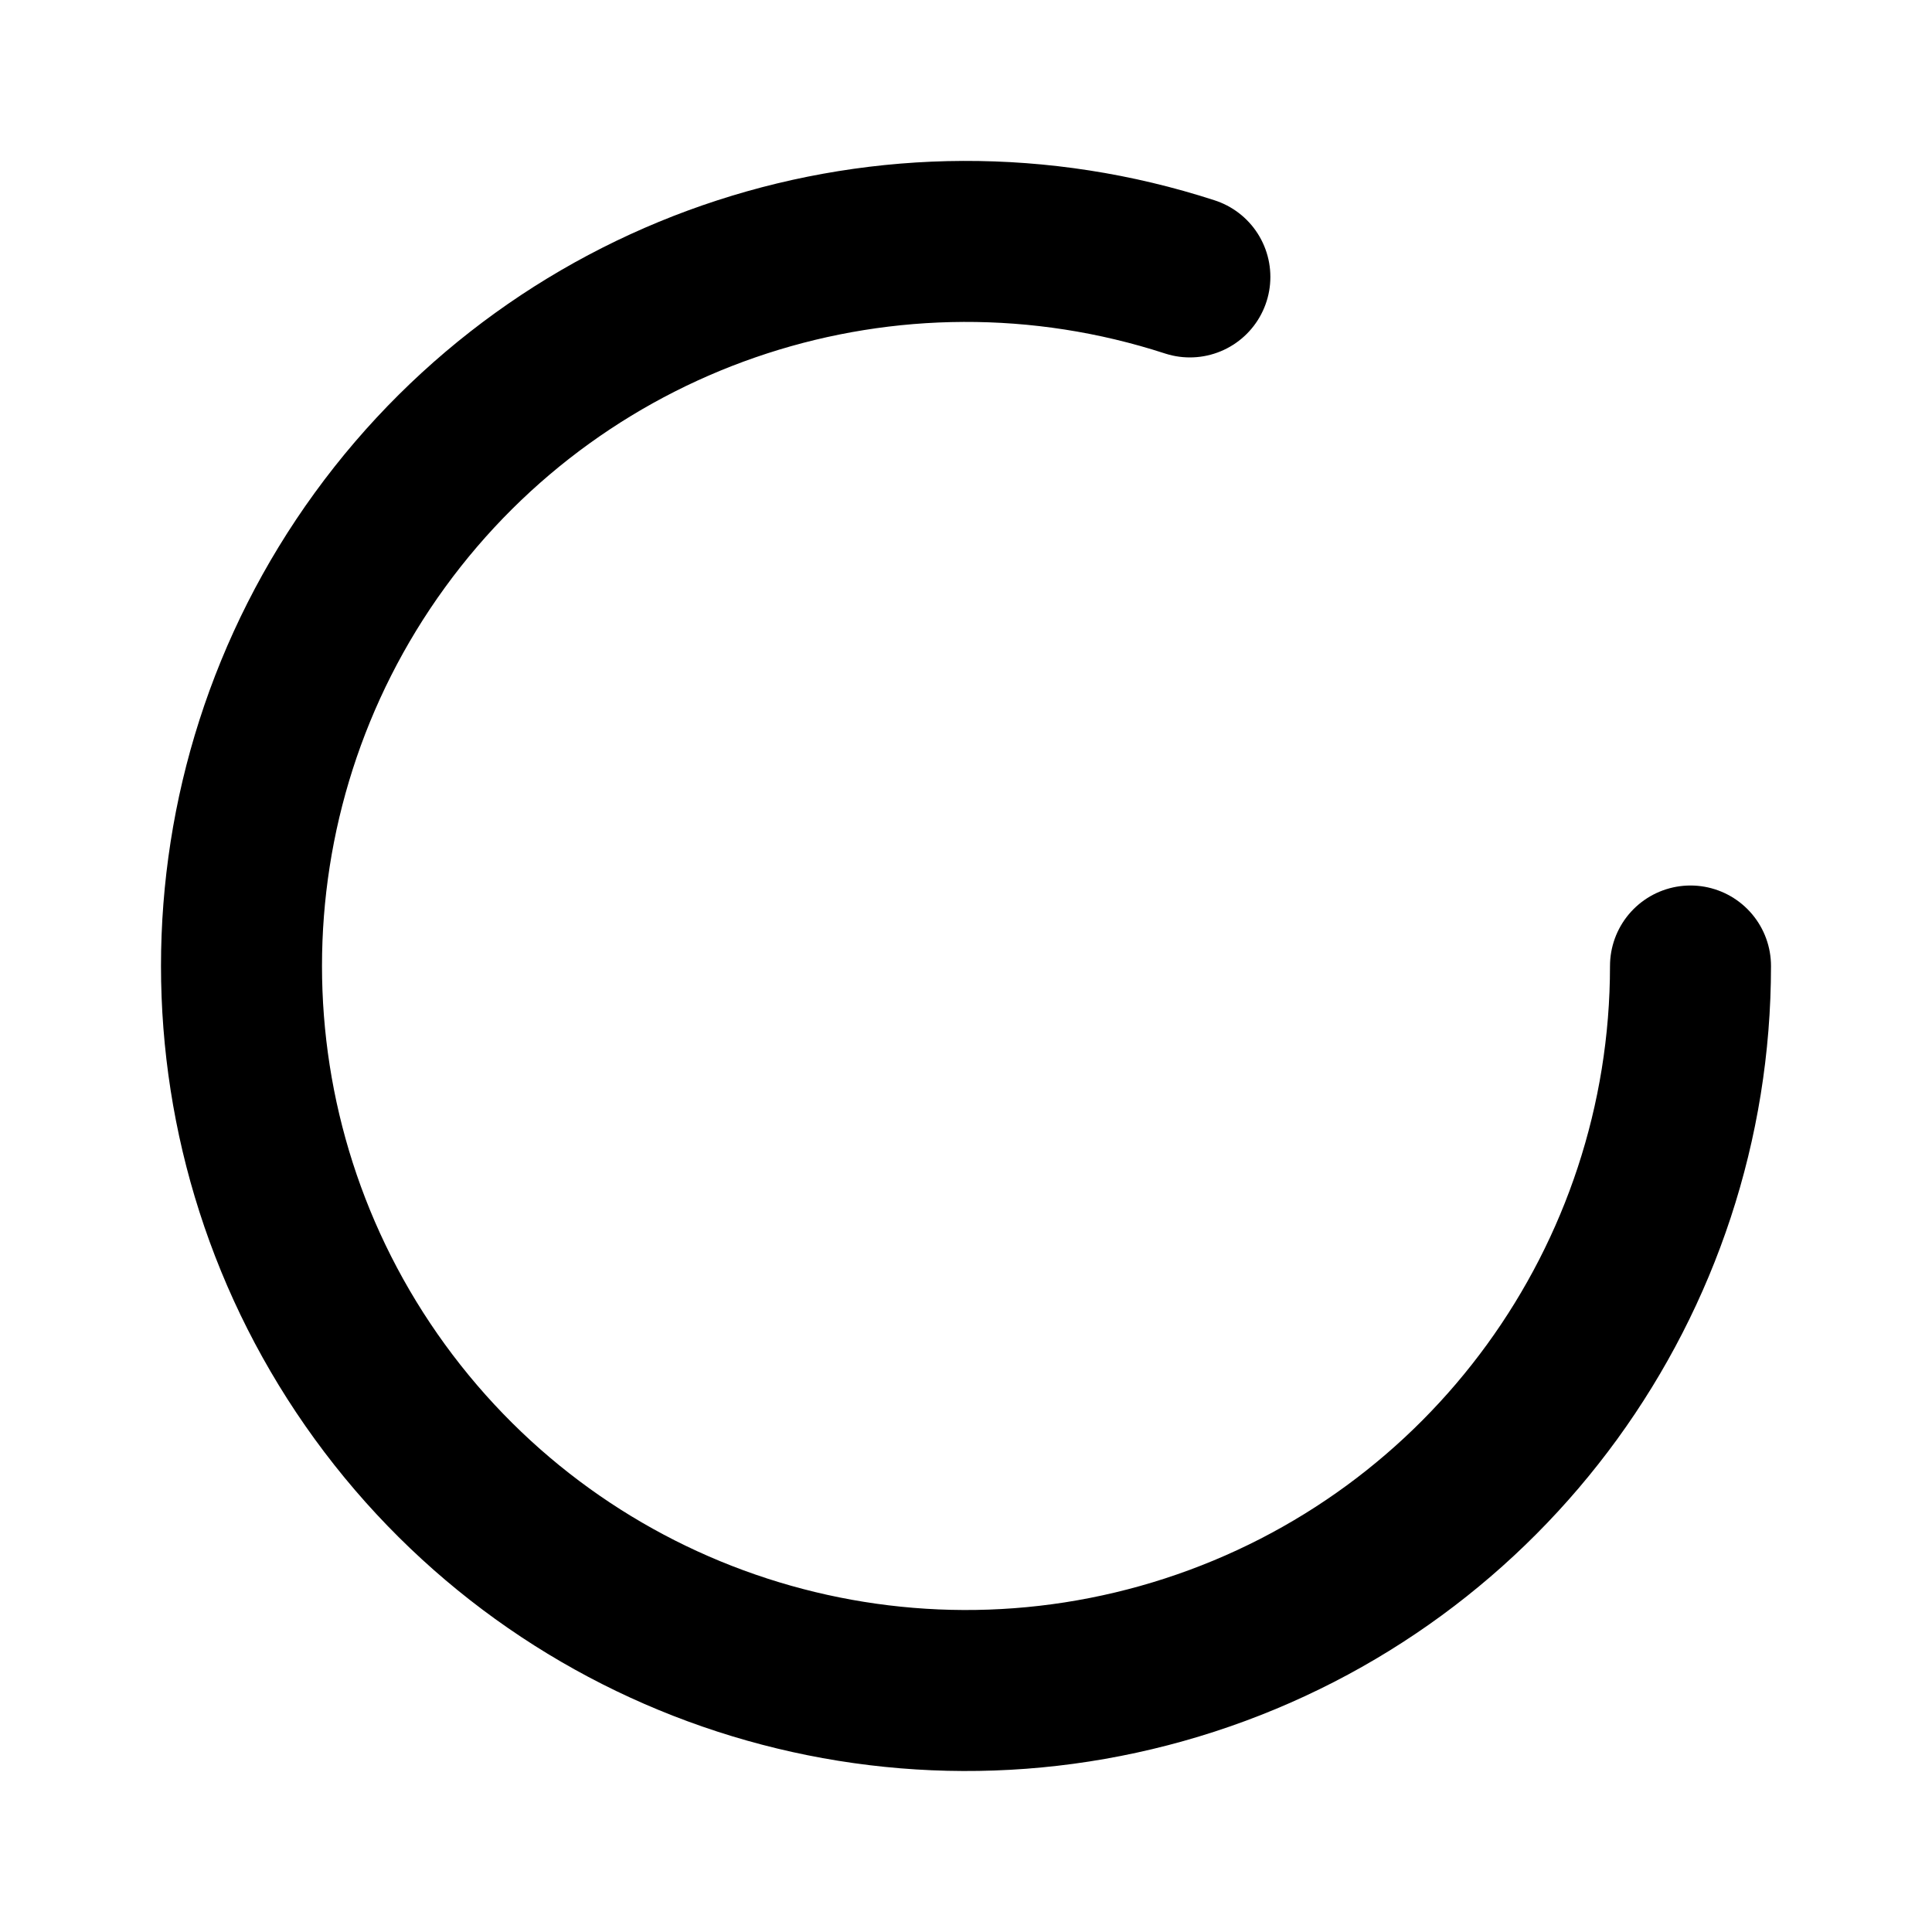
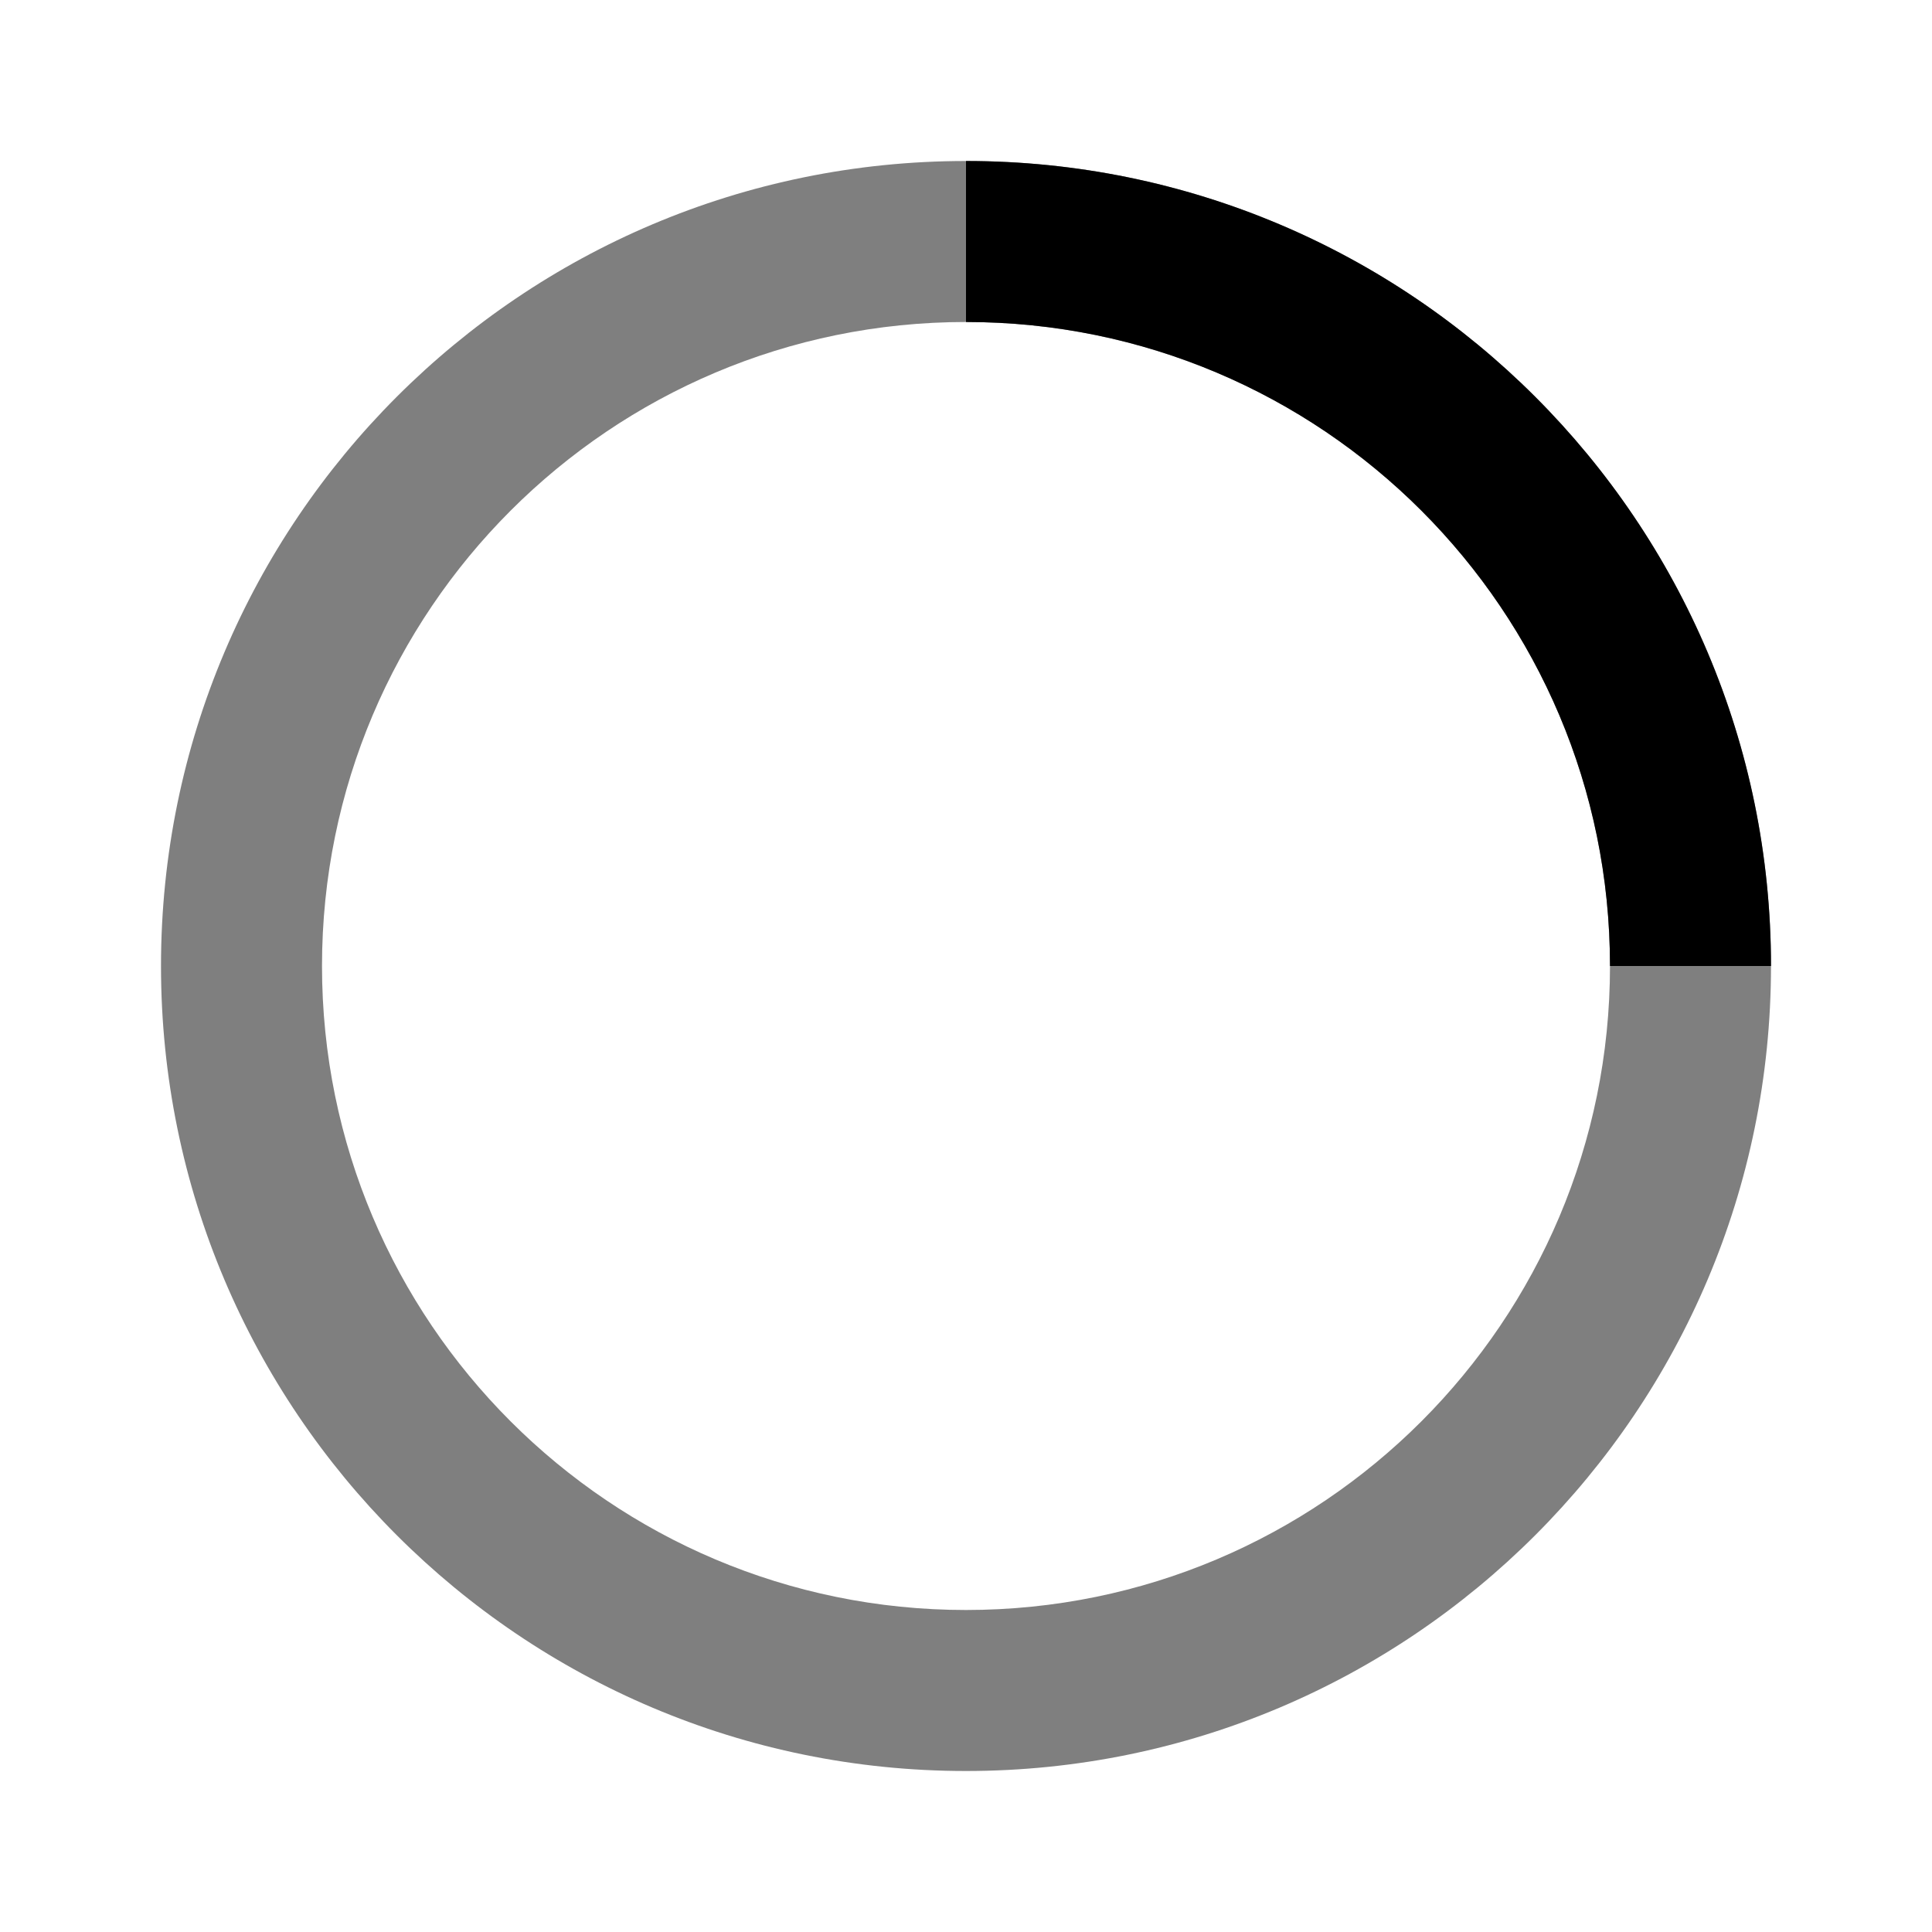
- <svg xmlns="http://www.w3.org/2000/svg" width="24" height="24" viewBox="0 0 24 24" fill="none" stroke="currentColor" stroke-width="2" stroke-linecap="round" stroke-linejoin="round" class="lucide lucide-loader-circle">
-   <path d="M21 12a9 9 0 1 1-6.219-8.56" />
+ <svg xmlns="http://www.w3.org/2000/svg" width="24" height="24" viewBox="0 0 24 24">
+   <path fill="currentColor" d="M12 2A10 10 0 1 0 22 12A10 10 0 0 0 12 2Zm0 18a8 8 0 1 1 8-8A8 8 0 0 1 12 20Z" opacity="0.5" />
+   <path fill="currentColor" d="M20 12h2A10 10 0 0 0 12 2V4A8 8 0 0 1 20 12Z" />
</svg>
